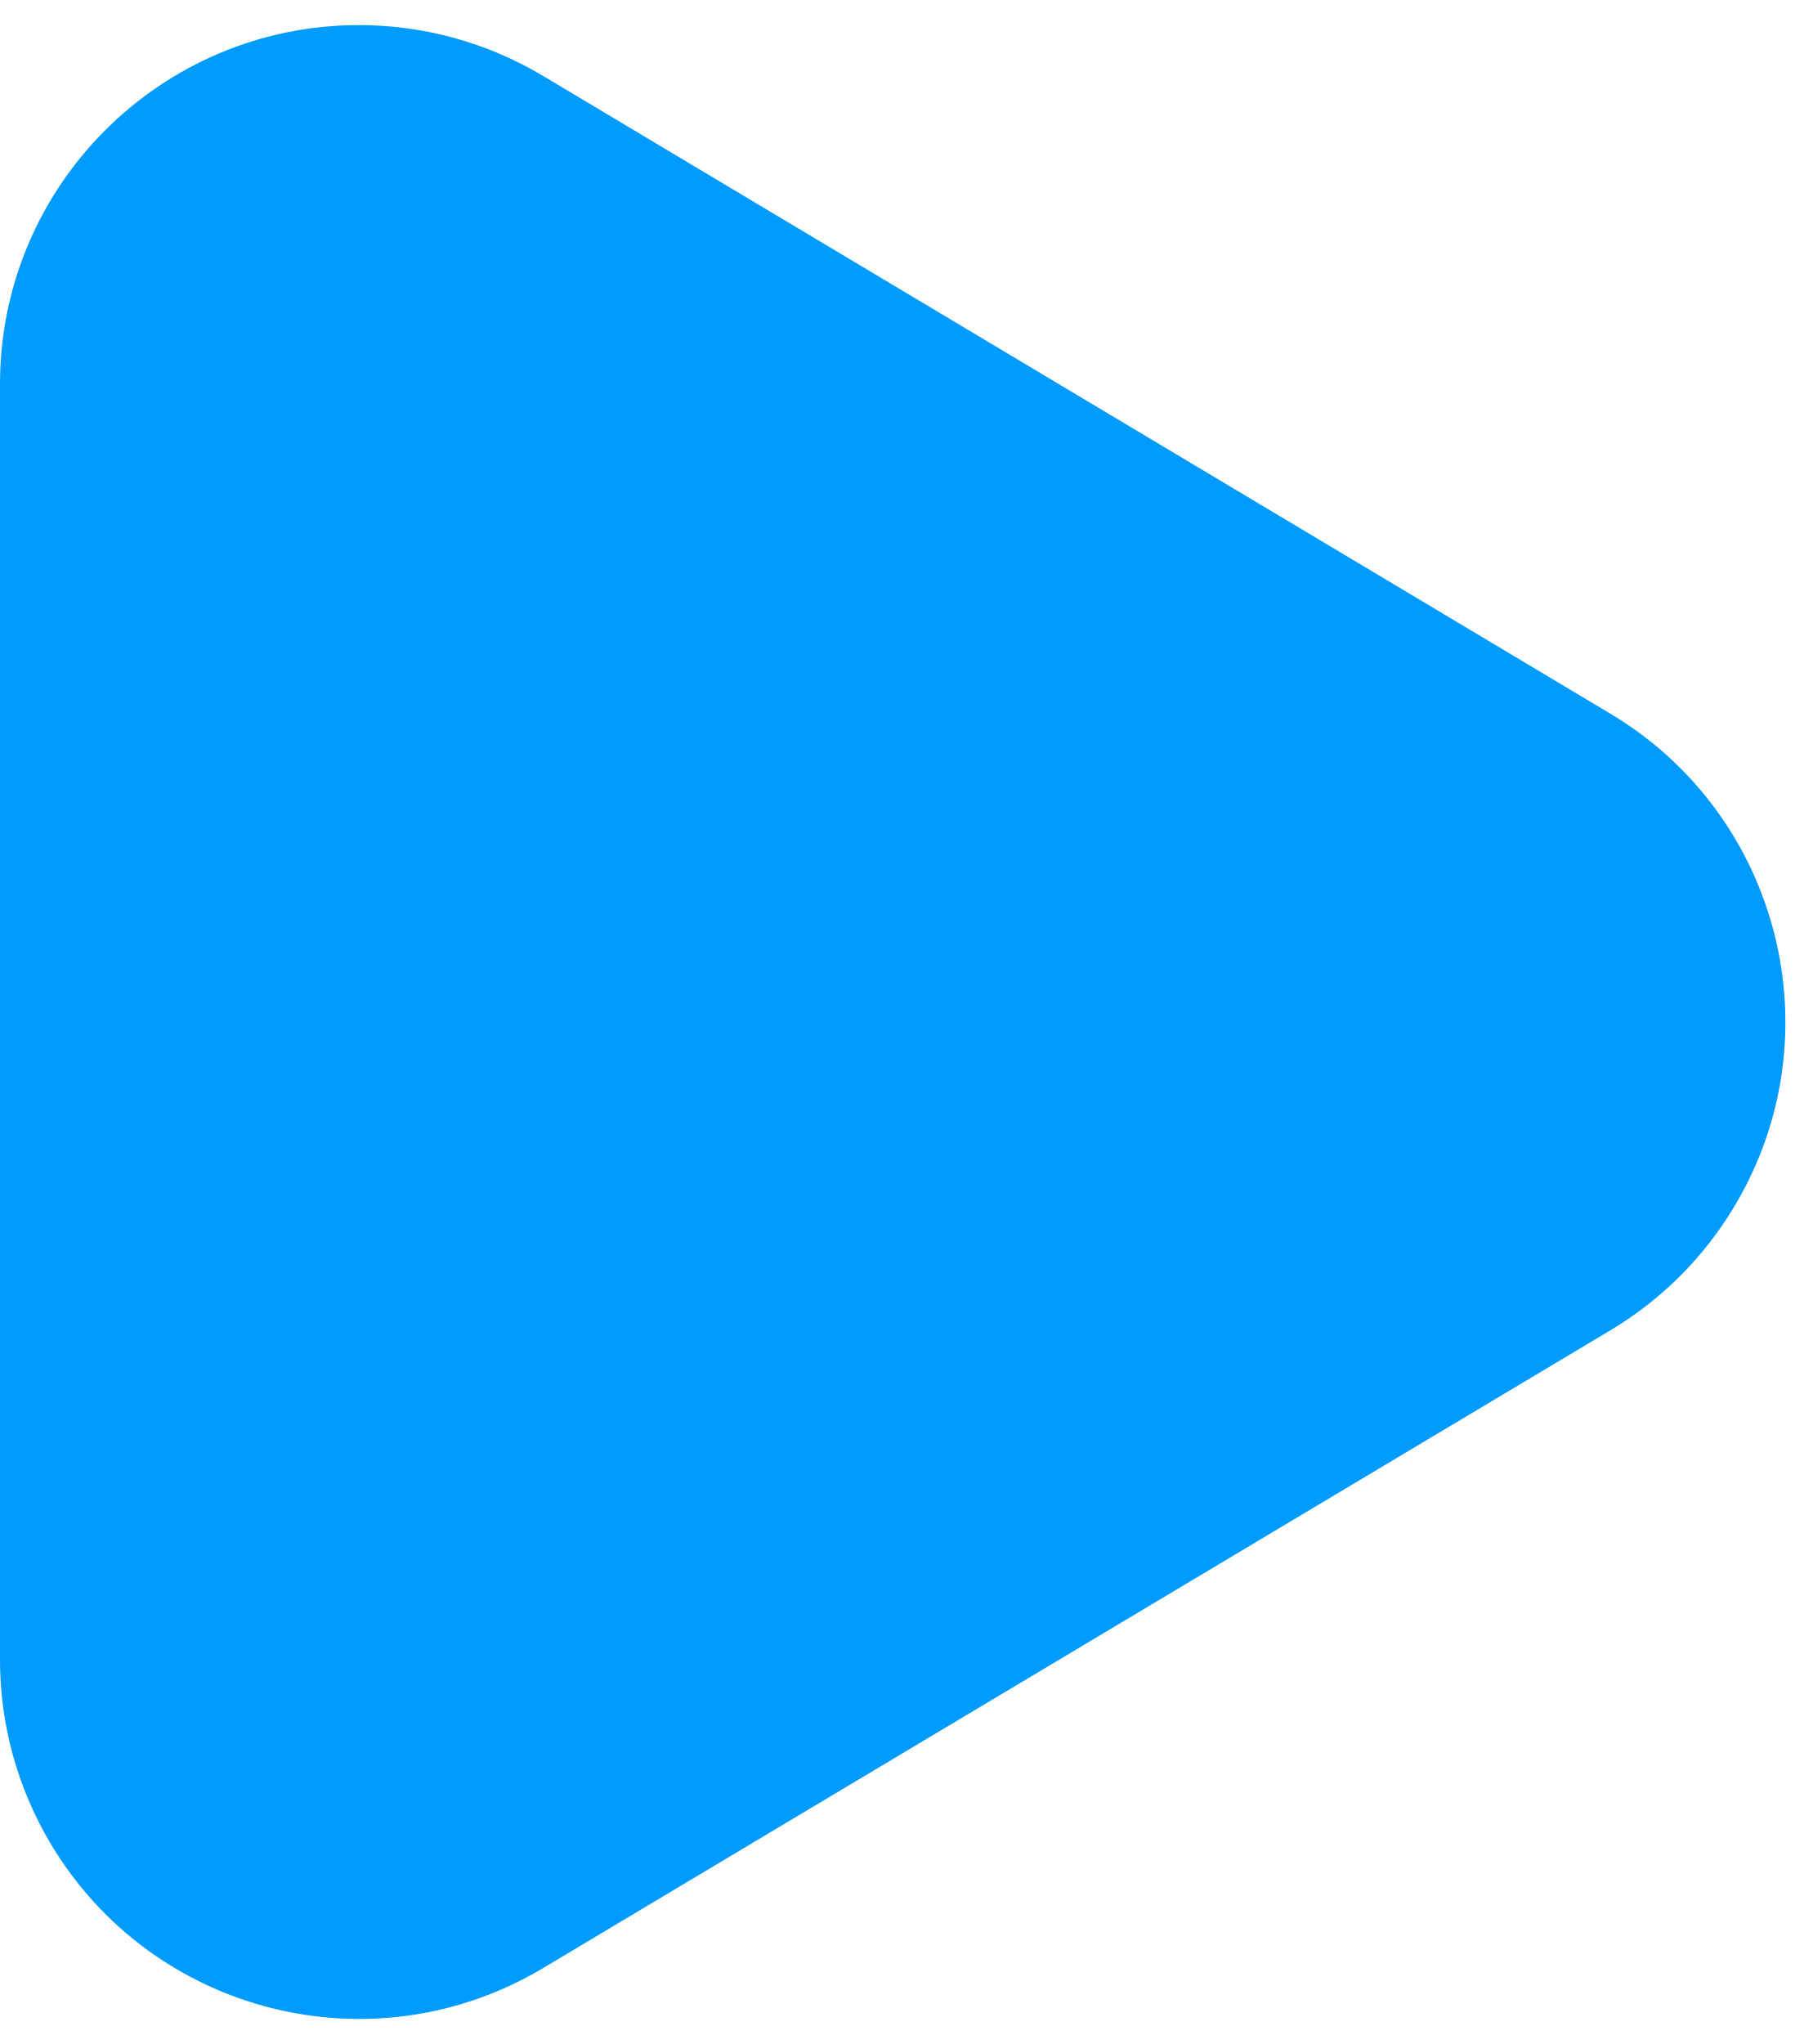
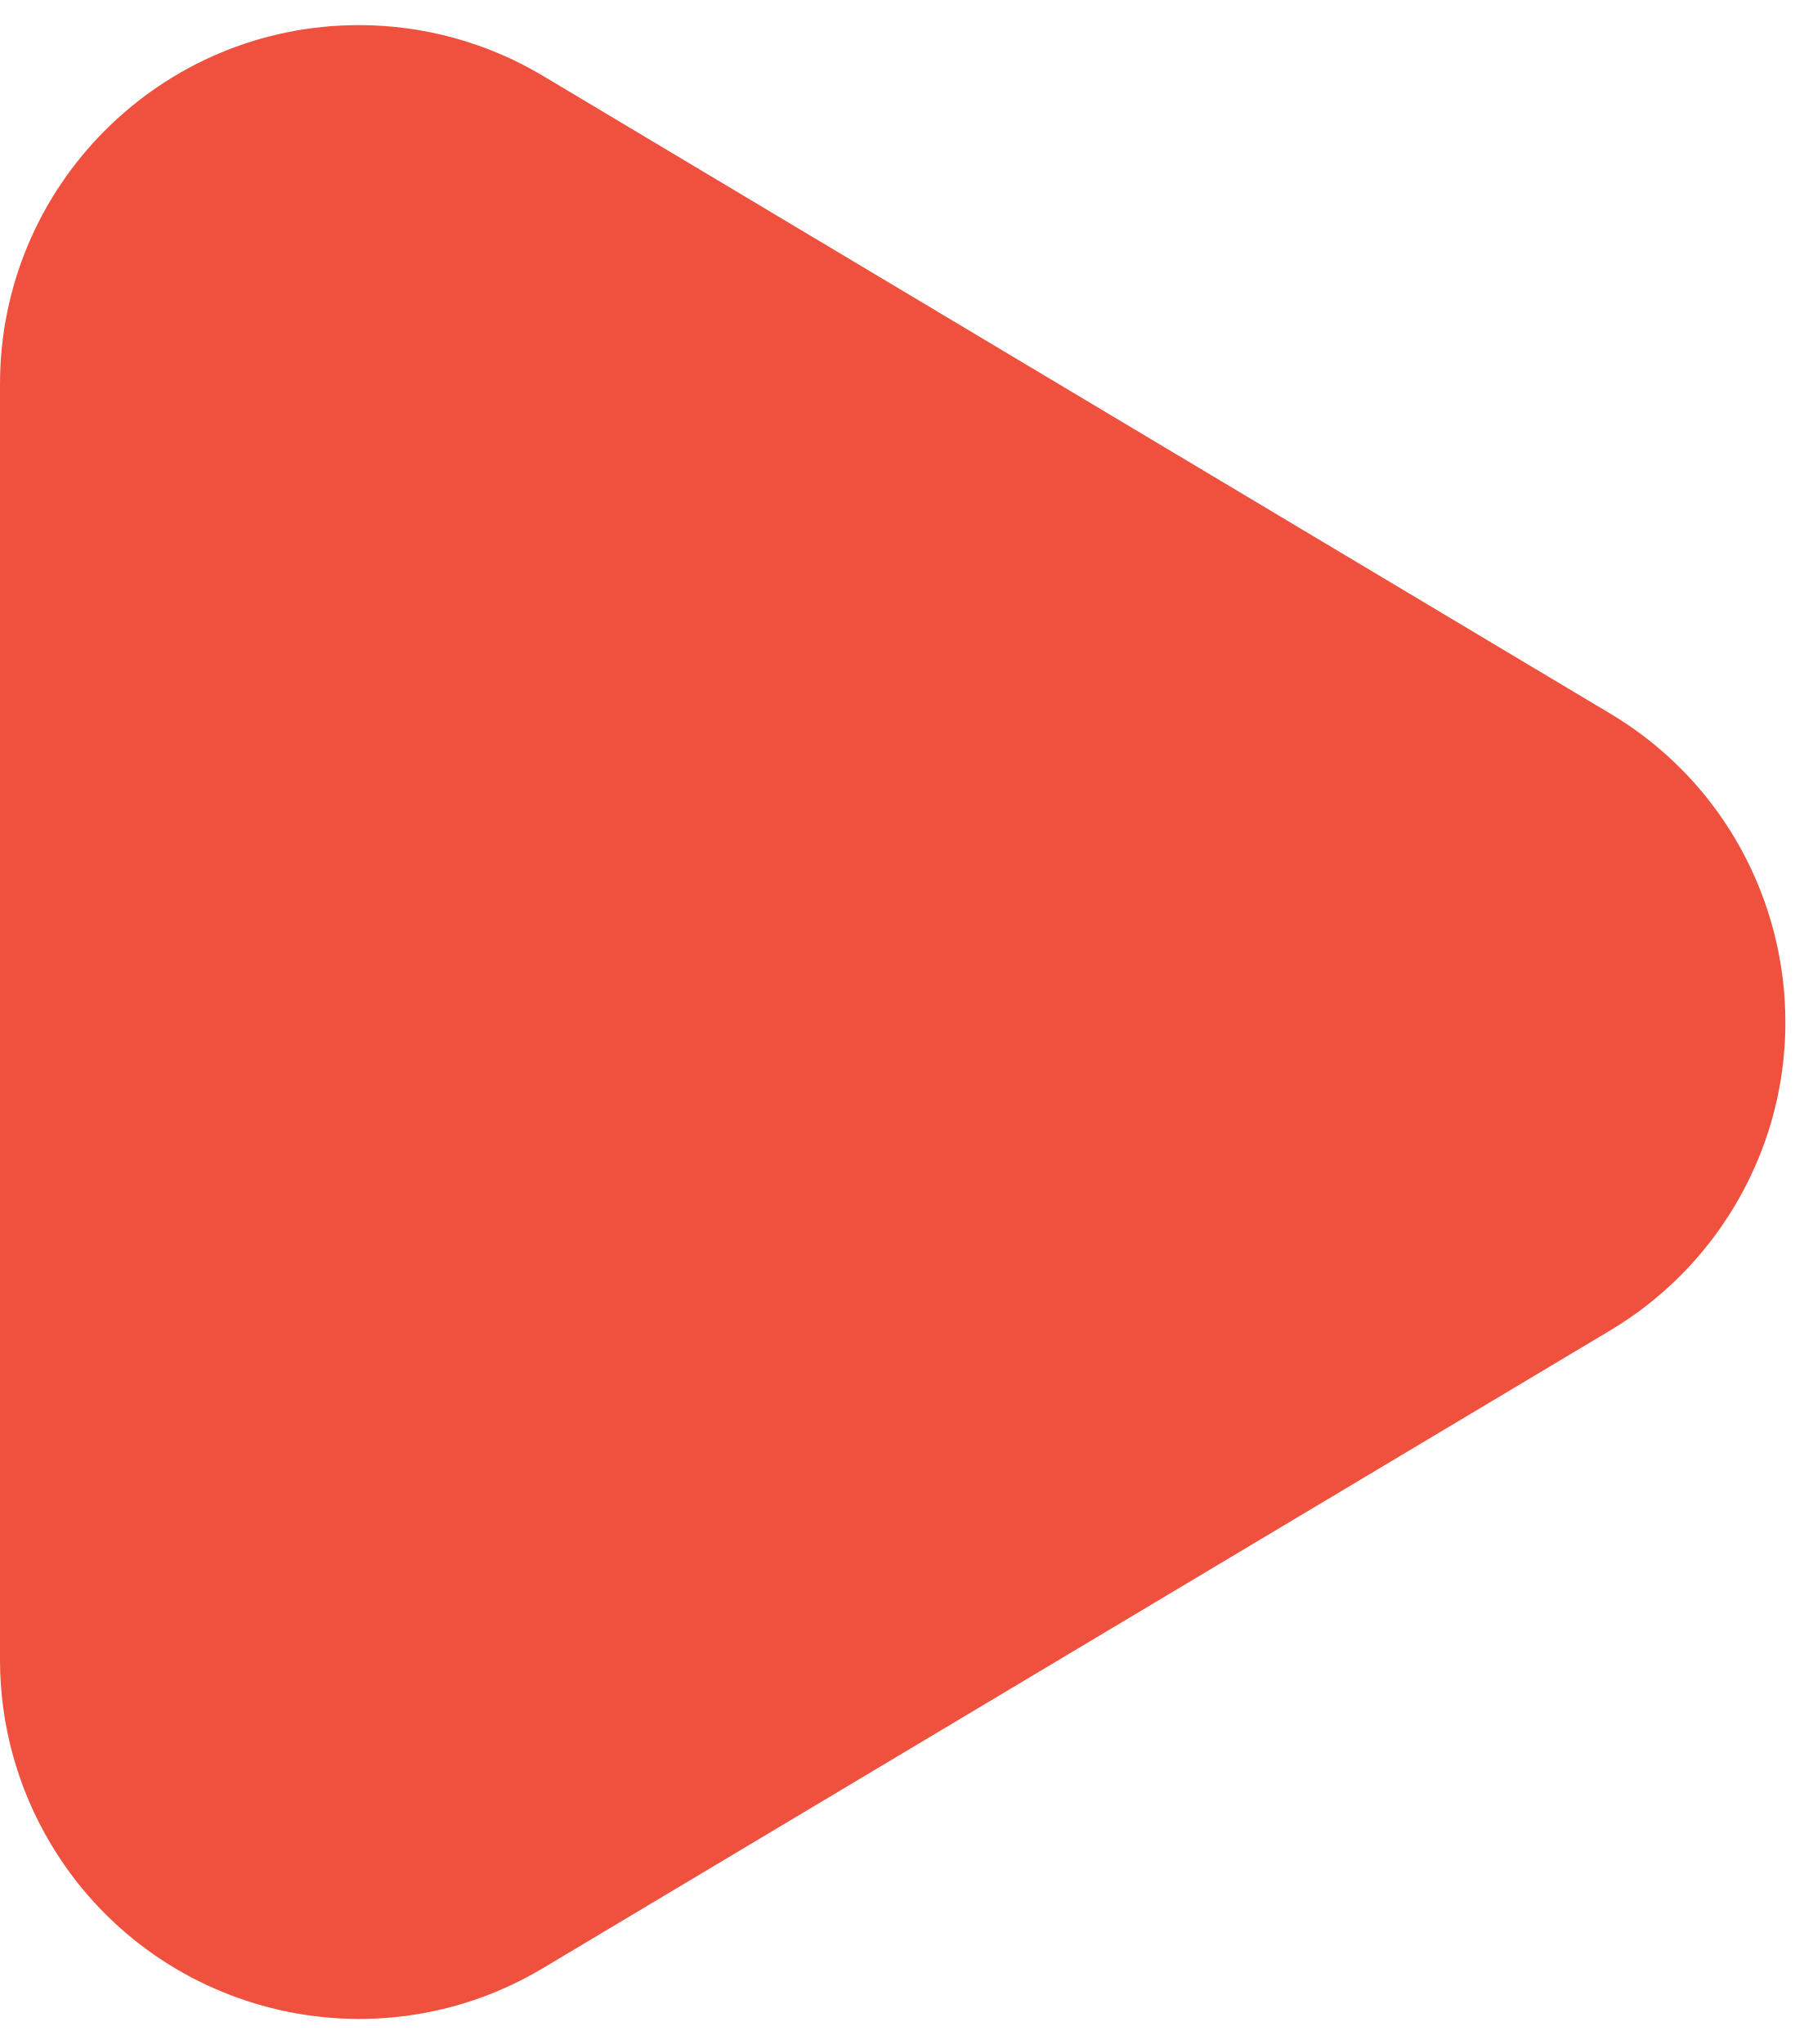
<svg xmlns="http://www.w3.org/2000/svg" width="65px" height="74px" viewBox="0 0 65 74" version="1.1">
  <g id="Web" stroke="none" stroke-width="1" fill="none" fill-rule="evenodd">
-     <g id="Desktop-Copy-6S-Copy-87" transform="translate(-847, -424)" fill="#009BFF">
+     <g id="Desktop-Copy-6S-Copy-87" transform="translate(-847, -424)" fill="#EF513E">
      <g id="WebNavigaatioNuoletPunainen" transform="translate(99, 414)">
        <g id="WebNavigaationuolet">
          <g id="Triangle-Copy-4" transform="translate(747.5, 0.5)">
            <path d="M50.16,26.681 L73.251,65.333 C76.933,71.496 74.921,79.478 68.758,83.16 C66.742,84.364 64.438,85 62.091,85 L15.909,85 C8.73,85 2.909,79.18 2.909,72 C2.909,69.652 3.545,67.348 4.749,65.333 L27.84,26.681 C31.522,20.518 39.504,18.506 45.667,22.188 C47.513,23.291 49.057,24.835 50.16,26.681 Z" id="Triangle-Copy-2" transform="translate(39, 46.5) rotate(-270) translate(-39, -46.5) " />
          </g>
        </g>
      </g>
    </g>
  </g>
</svg>
